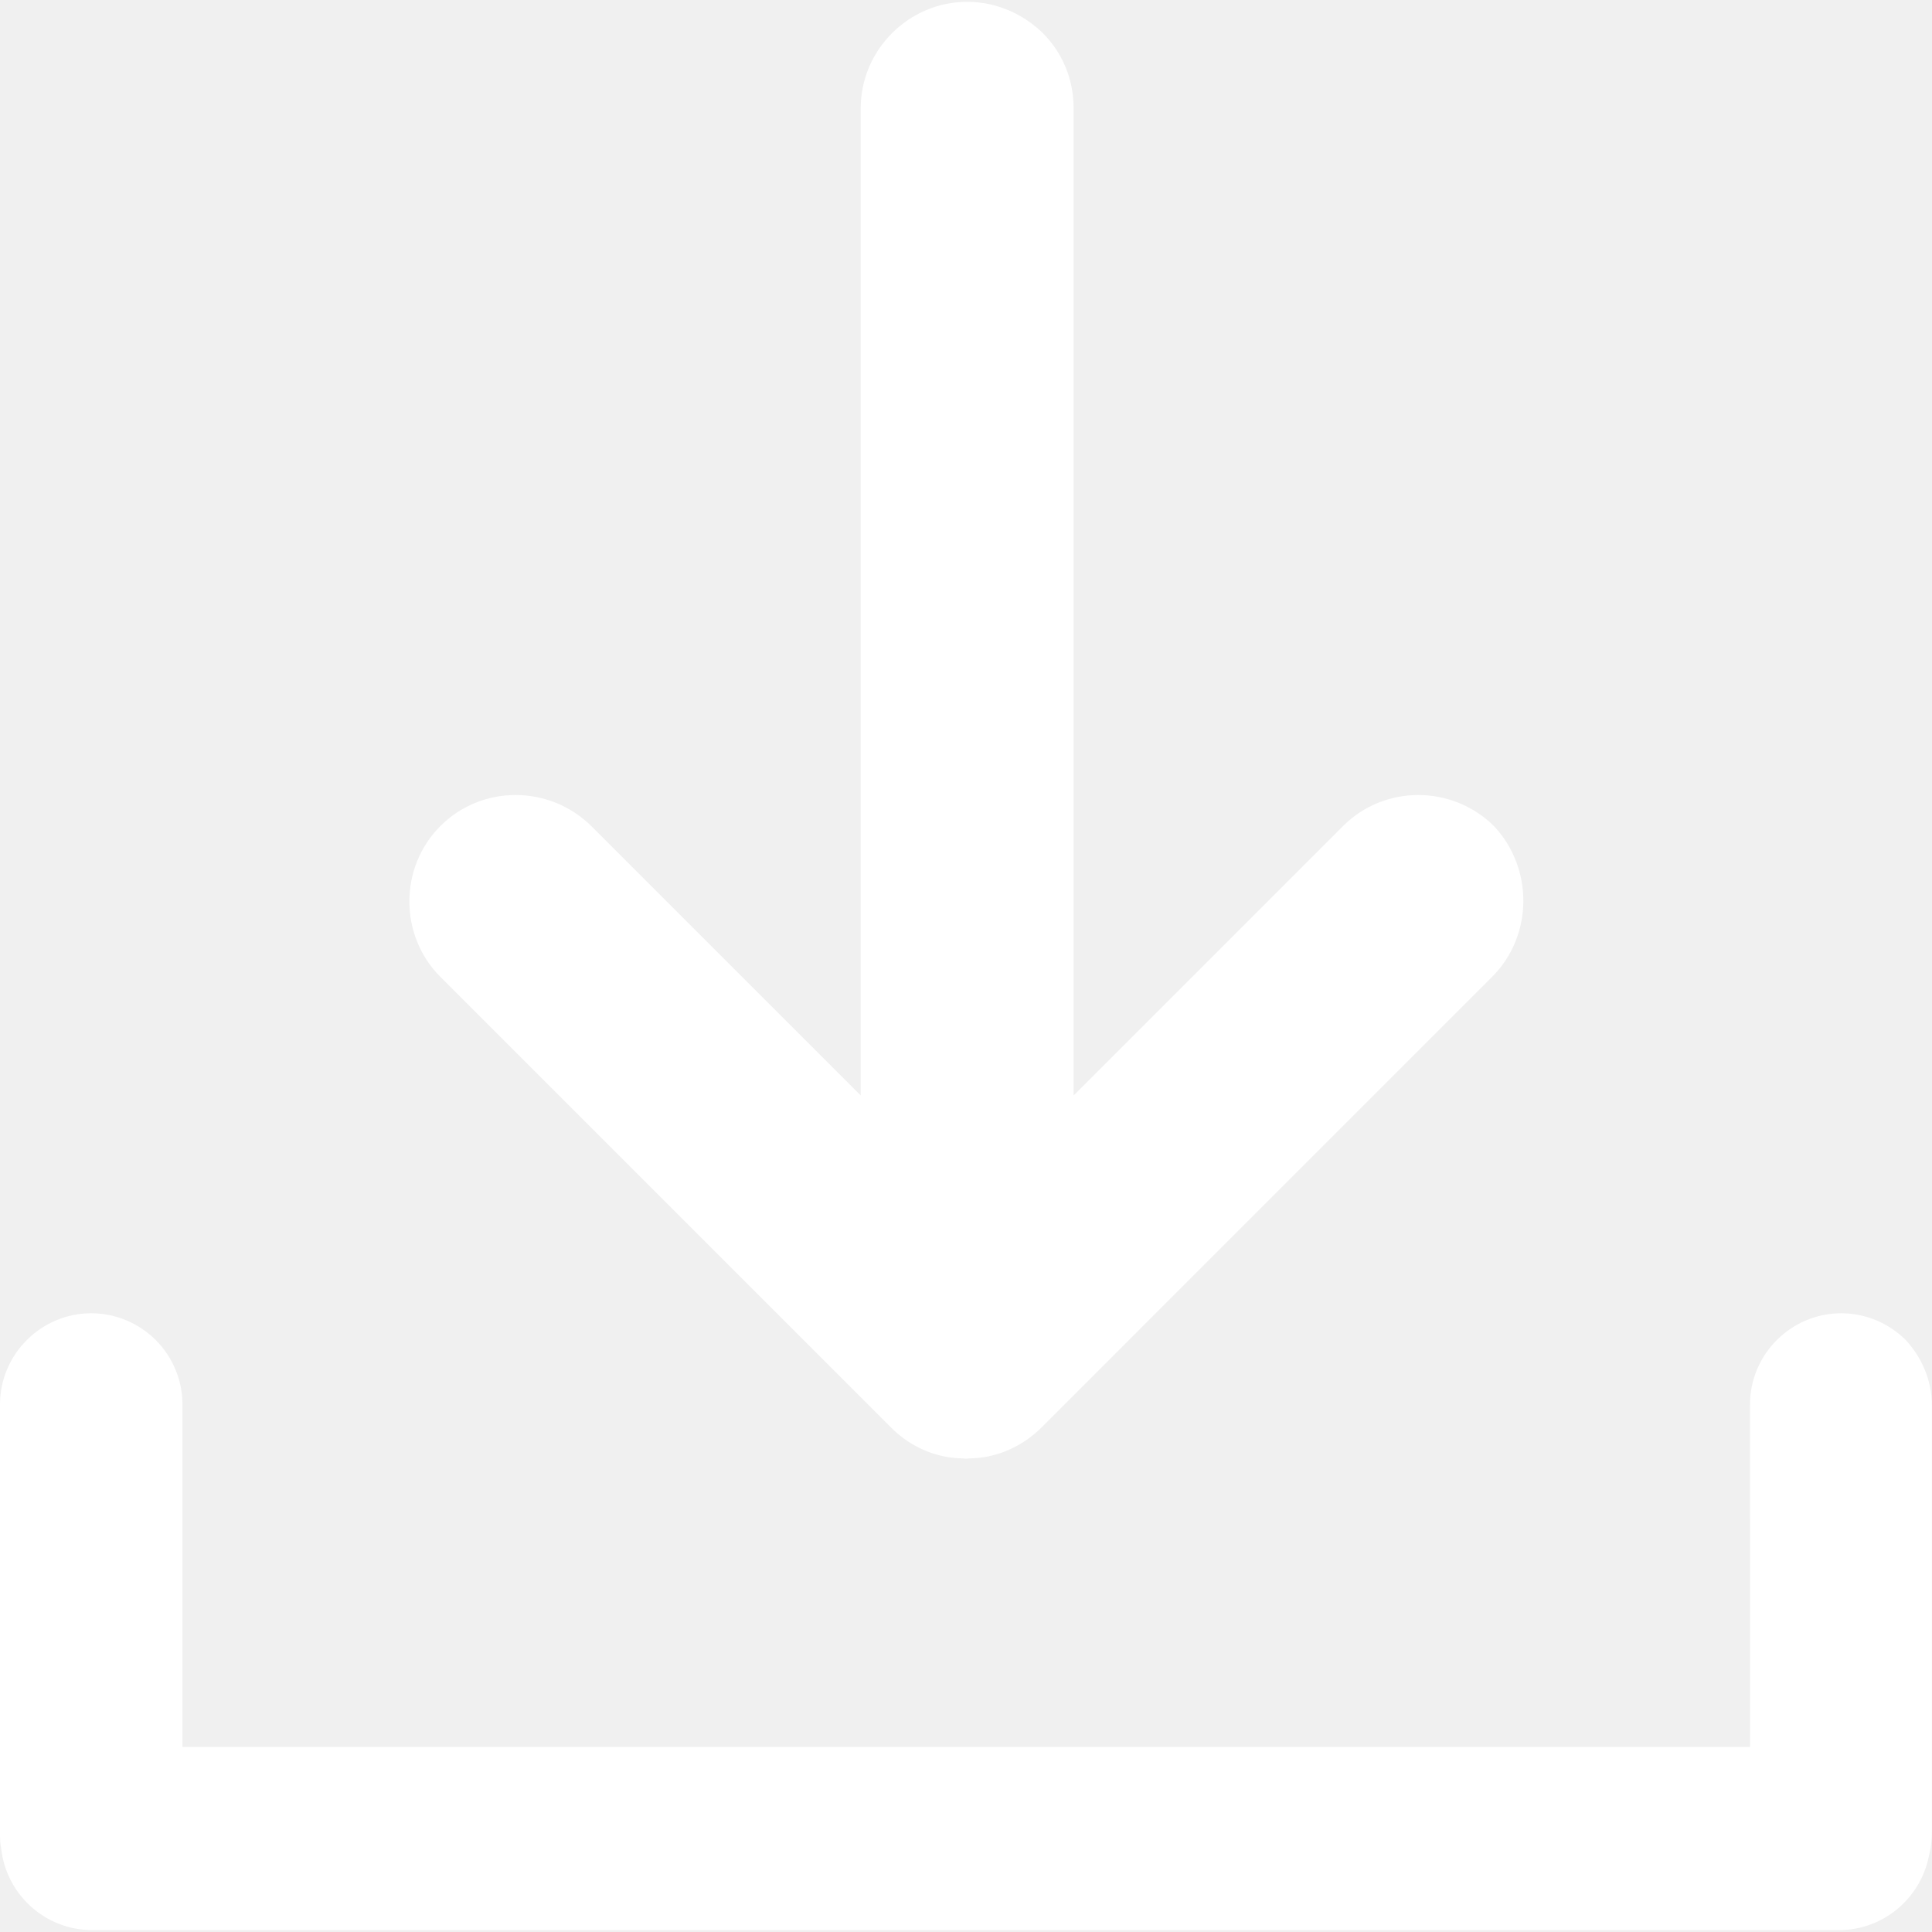
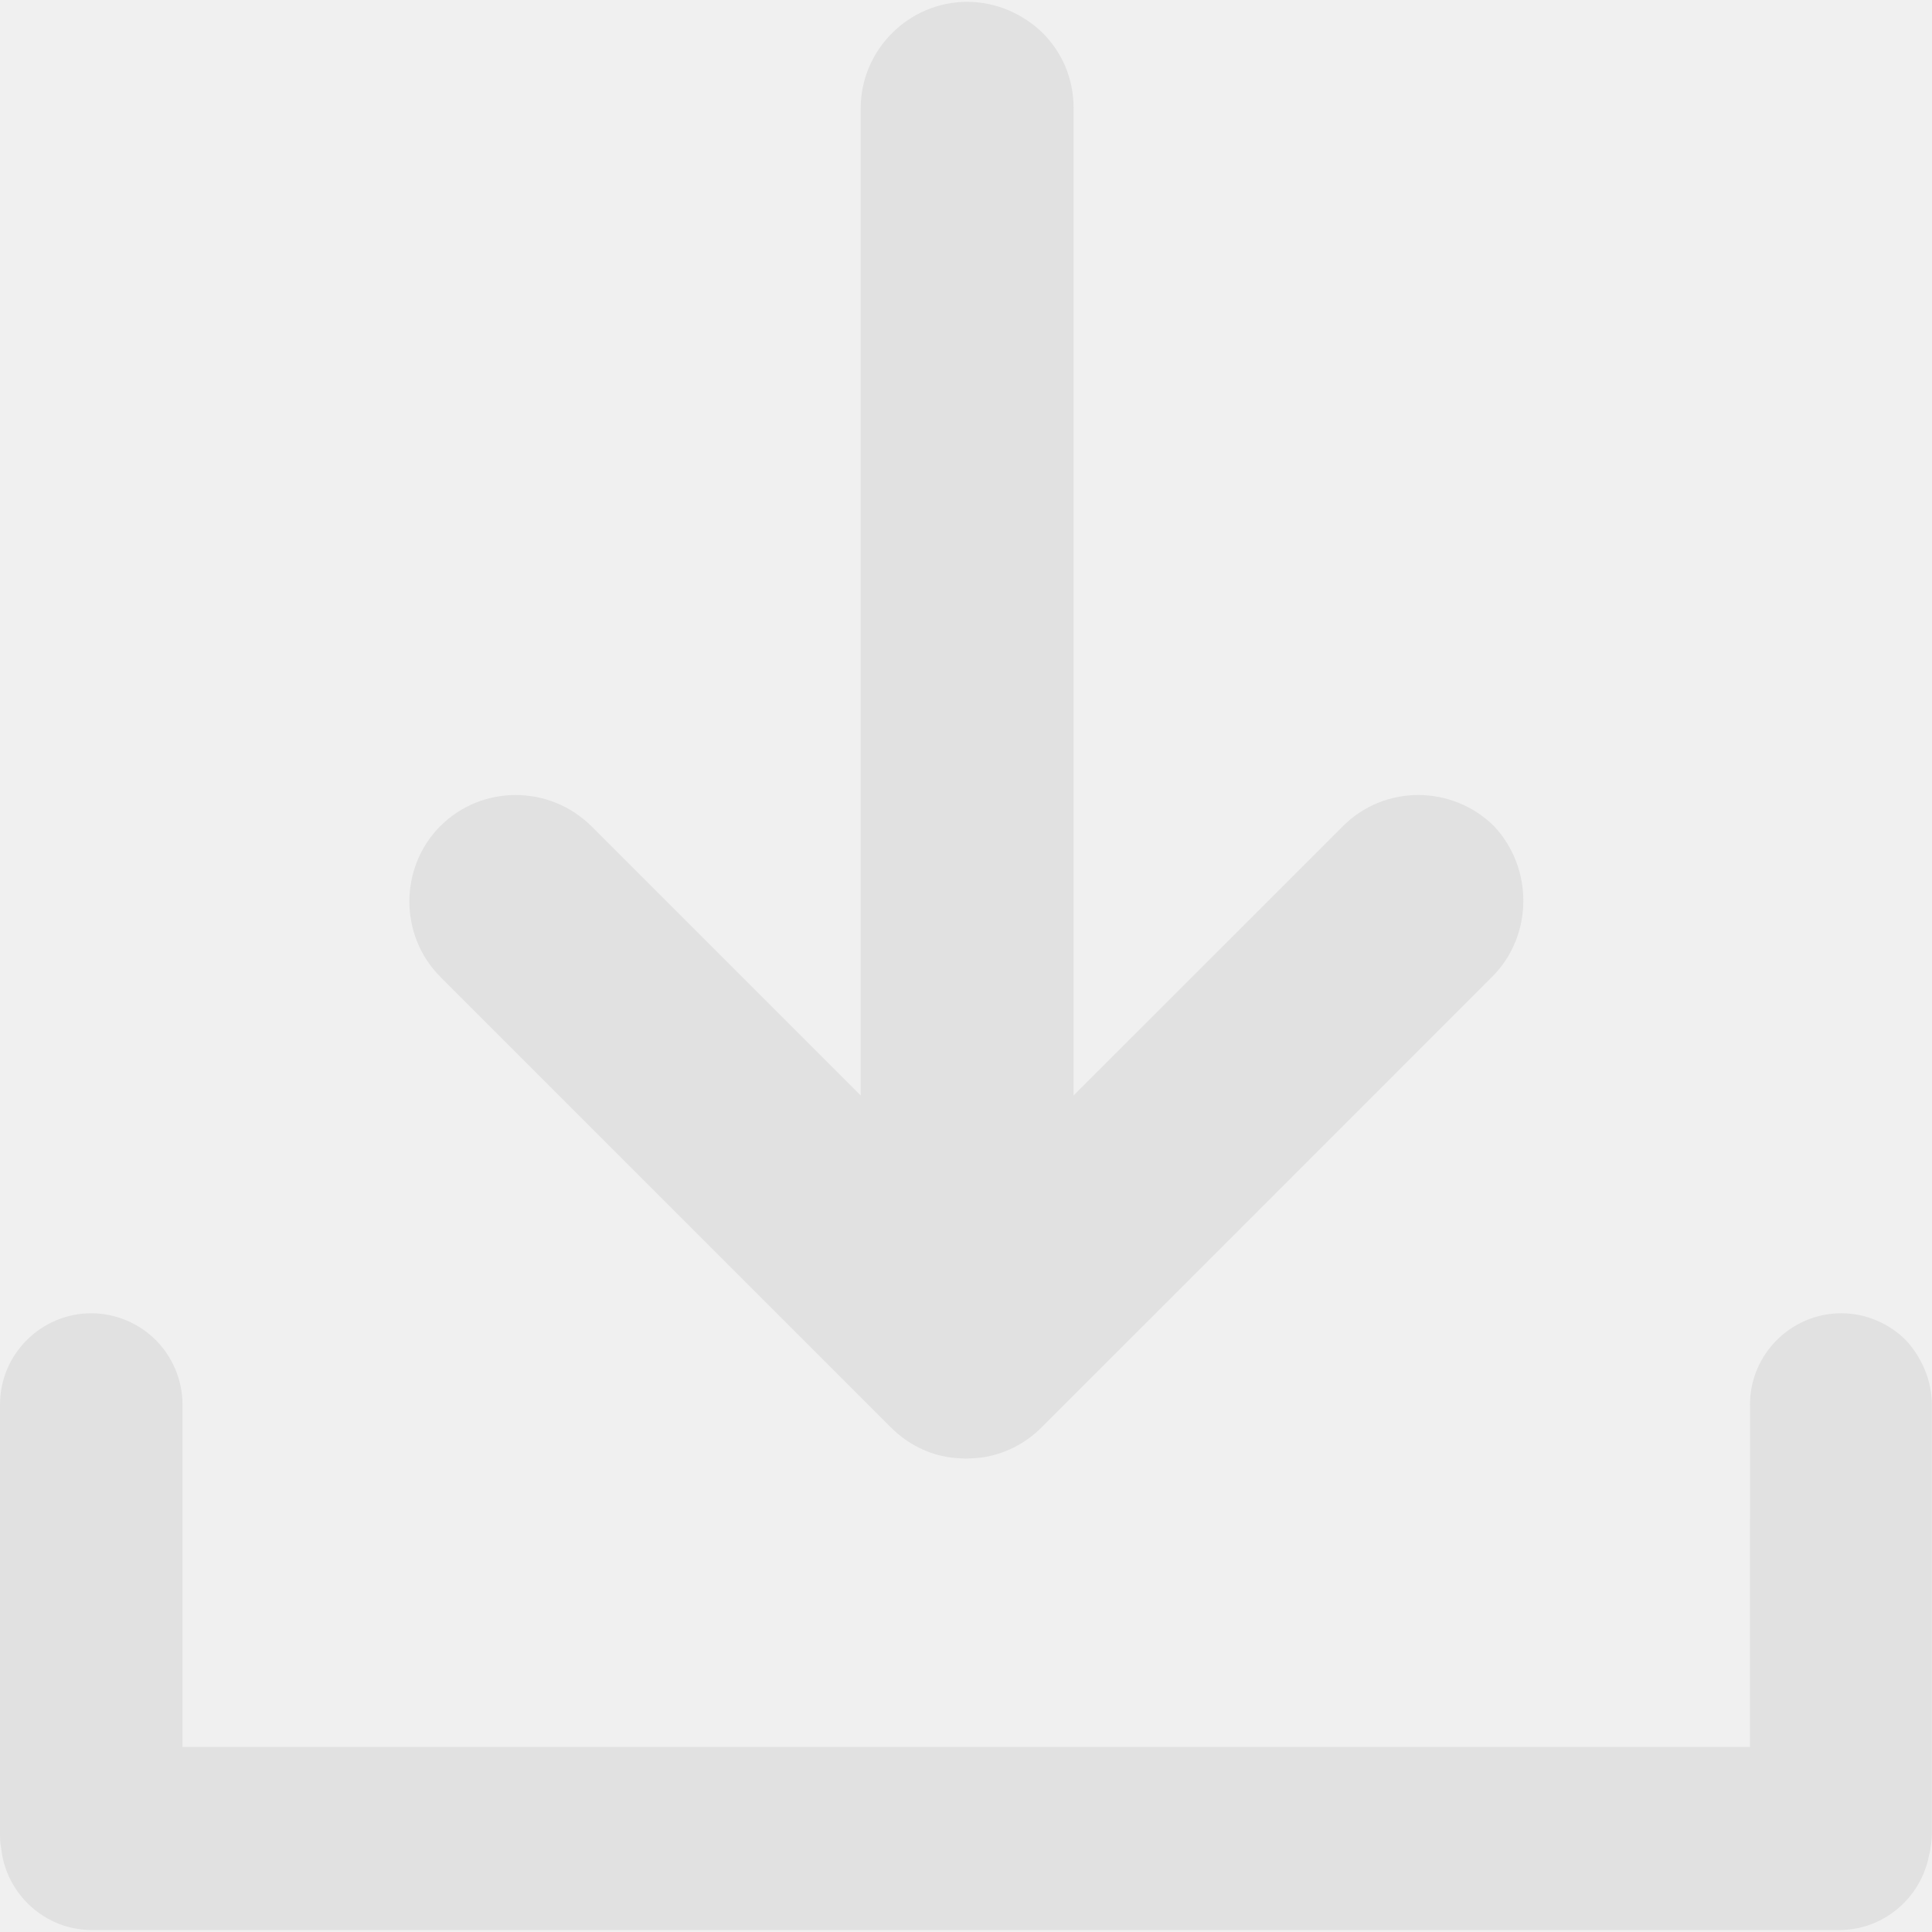
<svg xmlns="http://www.w3.org/2000/svg" width="200" height="200" viewBox="0 0 200 200">
-   <path id="Path" fill="#ffffff" stroke="none" d="M 101.128 150.934 L 101.694 150.87 C 103.898 150.557 106.101 149.487 107.802 147.786 L 108.054 147.535 L 154.459 101.125 C 158.743 96.845 158.743 89.856 154.65 85.511 C 150.305 81.229 143.316 81.229 139.034 85.511 L 111.139 113.404 L 111.139 11.208 C 111.139 8.123 109.942 5.415 107.927 3.4 C 105.913 1.448 103.142 0.189 100.119 0.189 C 94.074 0.189 89.1 5.163 89.1 11.208 L 89.1 113.404 L 61.207 85.511 C 56.86 81.229 49.871 81.229 45.589 85.511 C 43.448 87.652 42.378 90.485 42.378 93.319 C 42.378 96.153 43.448 98.986 45.589 101.127 L 91.998 147.535 L 92.248 147.785 C 93.949 149.487 96.089 150.557 98.356 150.872 L 98.924 150.934 L 99.992 150.998 Z M 190.415 199.798 C 194.95 199.798 198.791 196.524 199.672 192.179 C 199.861 191.423 199.987 190.605 199.987 189.723 L 199.988 145.459 C 199.987 142.875 198.917 140.482 197.279 138.719 C 195.579 137.019 193.186 135.948 190.605 135.948 C 185.441 135.948 181.16 140.167 181.16 145.394 L 181.161 180.844 L 18.89 180.844 L 18.89 145.395 C 18.89 142.812 17.82 140.419 16.12 138.719 C 14.42 137.019 12.027 135.948 9.445 135.948 C 4.282 135.948 -0 140.167 -0 145.394 L -0 189.659 C -0 190.29 -0 190.794 0.126 191.36 C 0.63 196.083 4.66 199.798 9.508 199.798 Z" />
+   <path id="Path" fill="#e1e1e1" stroke="none" d="M 101.128 150.934 L 101.694 150.87 C 103.898 150.557 106.101 149.487 107.802 147.786 L 108.054 147.535 L 154.459 101.125 C 158.743 96.845 158.743 89.856 154.65 85.511 C 150.305 81.229 143.316 81.229 139.034 85.511 L 111.139 113.404 L 111.139 11.208 C 111.139 8.123 109.942 5.415 107.927 3.4 C 105.913 1.448 103.142 0.189 100.119 0.189 C 94.074 0.189 89.1 5.163 89.1 11.208 L 89.1 113.404 L 61.207 85.511 C 56.86 81.229 49.871 81.229 45.589 85.511 C 43.448 87.652 42.378 90.485 42.378 93.319 C 42.378 96.153 43.448 98.986 45.589 101.127 L 91.998 147.535 L 92.248 147.785 C 93.949 149.487 96.089 150.557 98.356 150.872 L 98.924 150.934 L 99.992 150.998 Z M 190.415 199.798 C 194.95 199.798 198.791 196.524 199.672 192.179 C 199.861 191.423 199.987 190.605 199.987 189.723 L 199.988 145.459 C 199.987 142.875 198.917 140.482 197.279 138.719 C 195.579 137.019 193.186 135.948 190.605 135.948 C 185.441 135.948 181.16 140.167 181.16 145.394 L 181.161 180.844 L 18.89 180.844 L 18.89 145.395 C 18.89 142.812 17.82 140.419 16.12 138.719 C 14.42 137.019 12.027 135.948 9.445 135.948 C 4.282 135.948 -0 140.167 -0 145.394 L -0 189.659 C -0 190.29 -0 190.794 0.126 191.36 C 0.63 196.083 4.66 199.798 9.508 199.798 Z" />
</svg>
